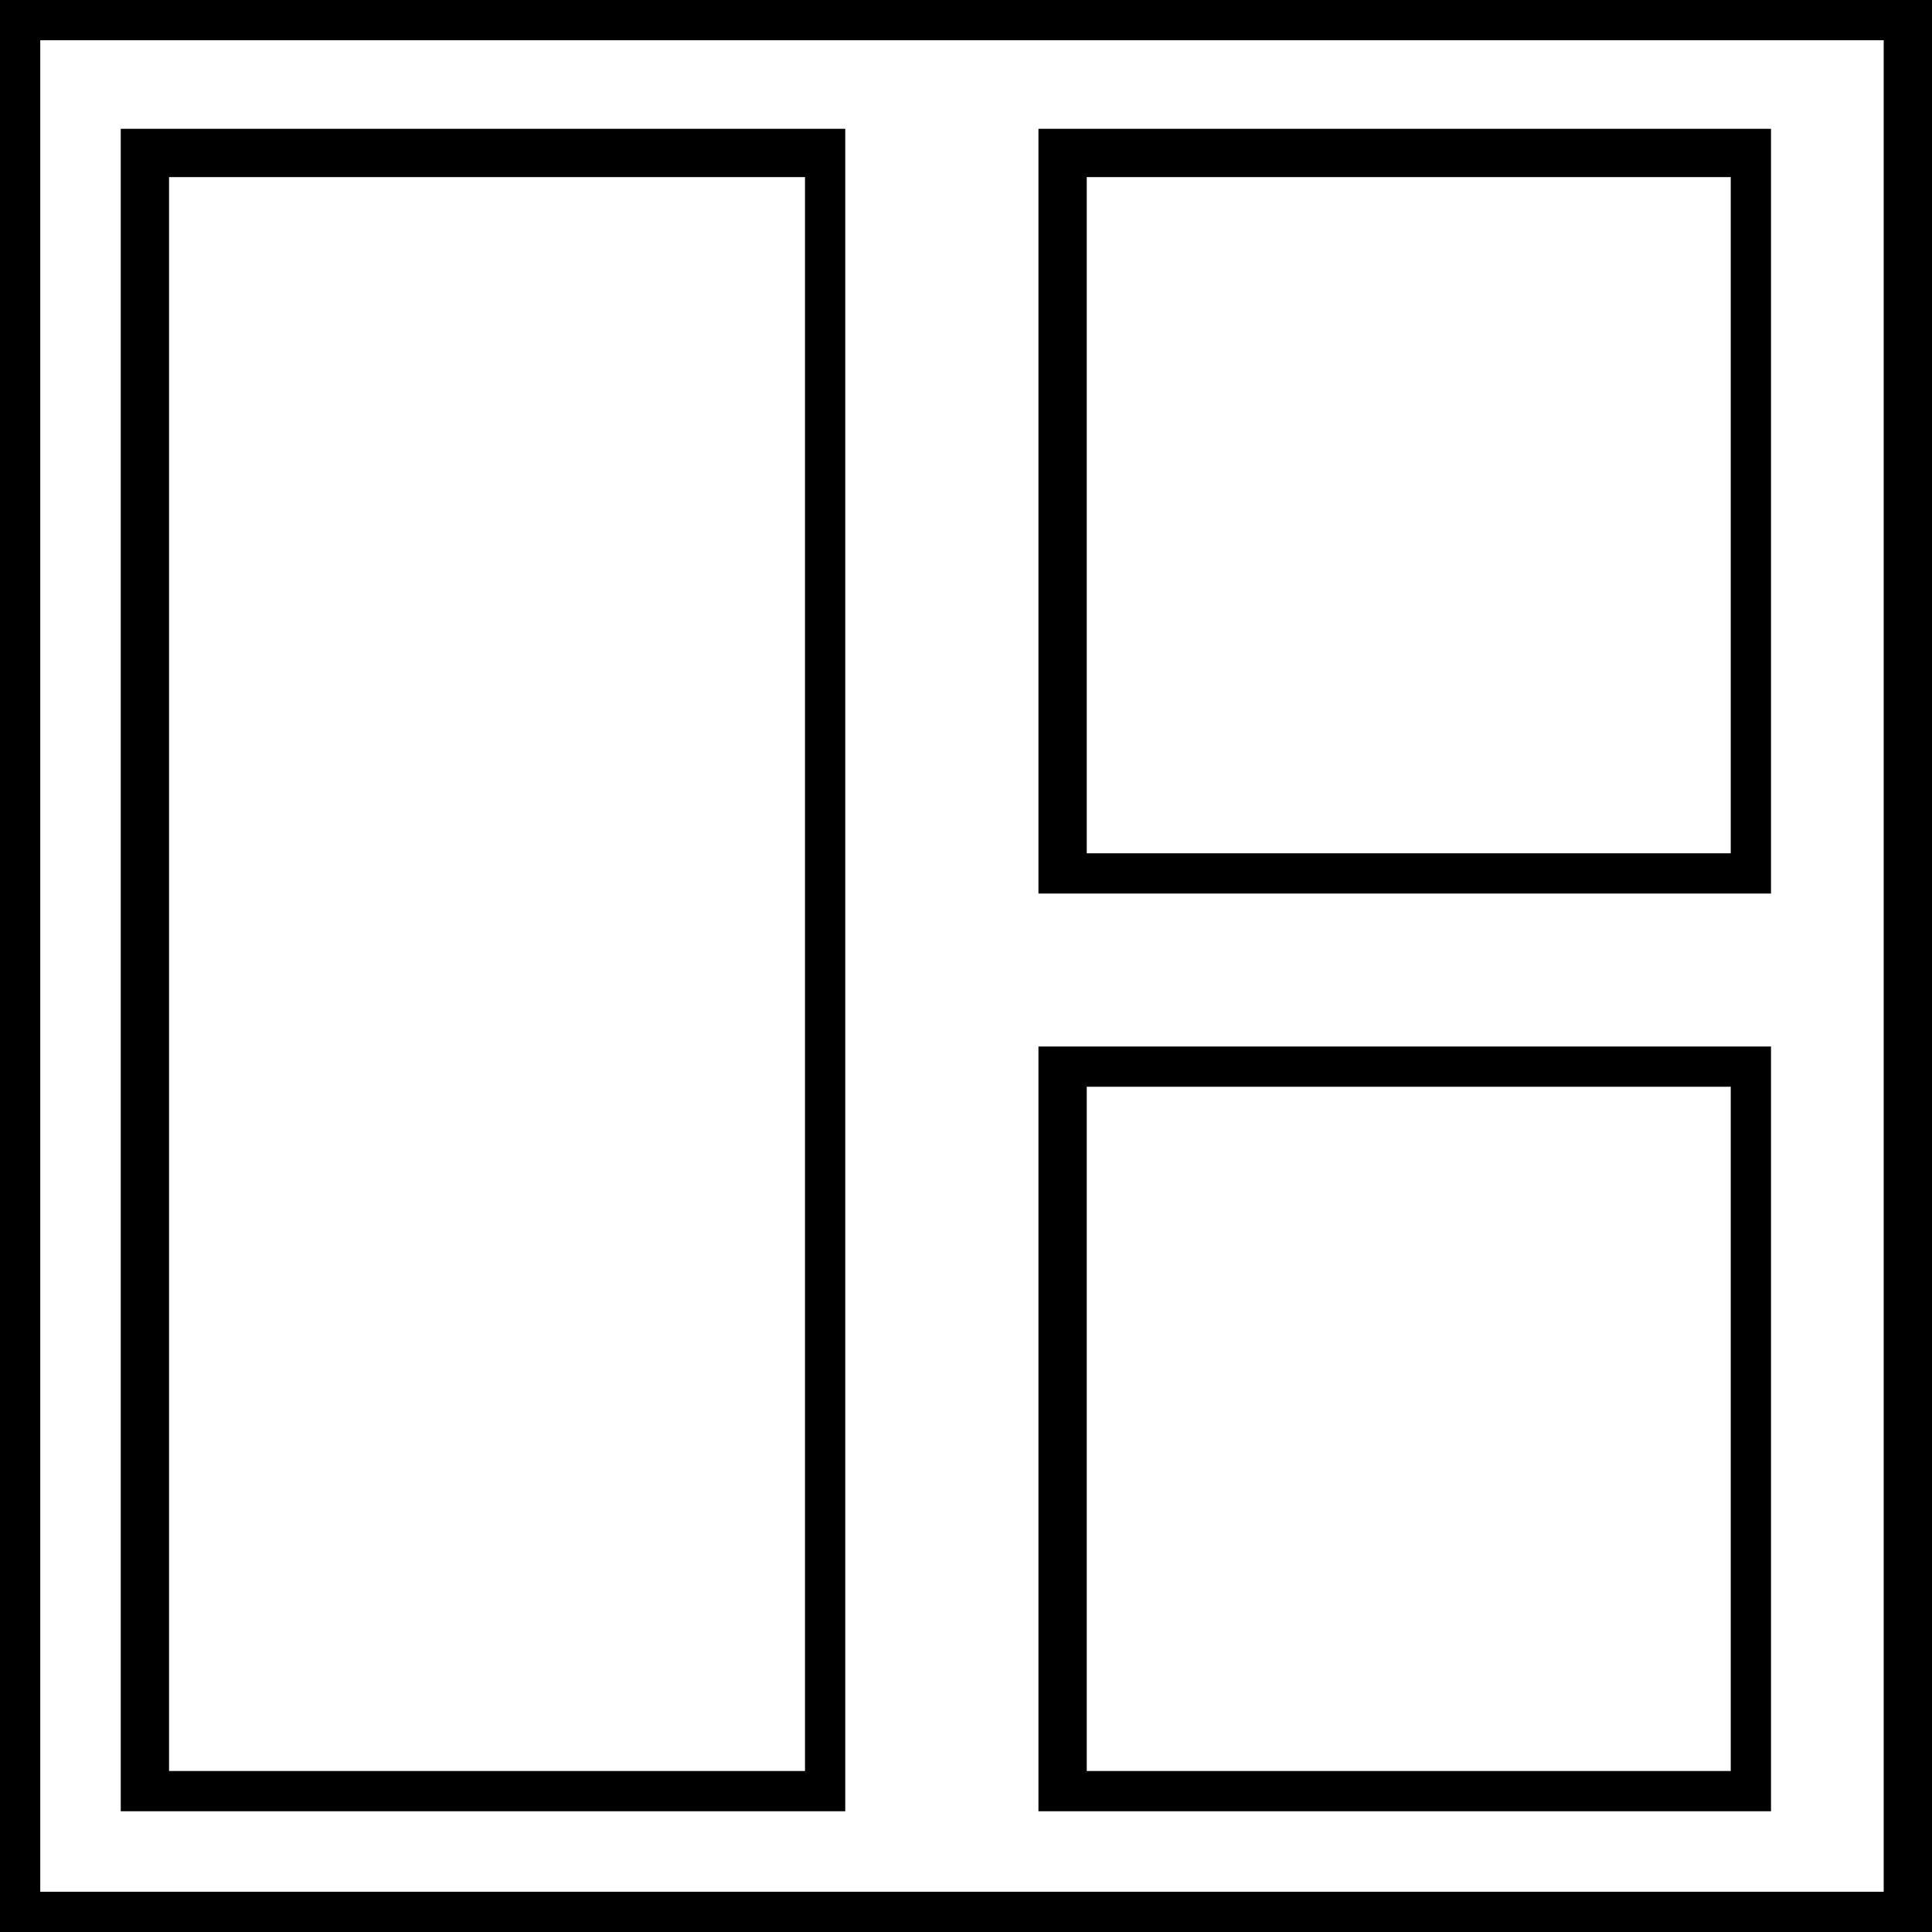
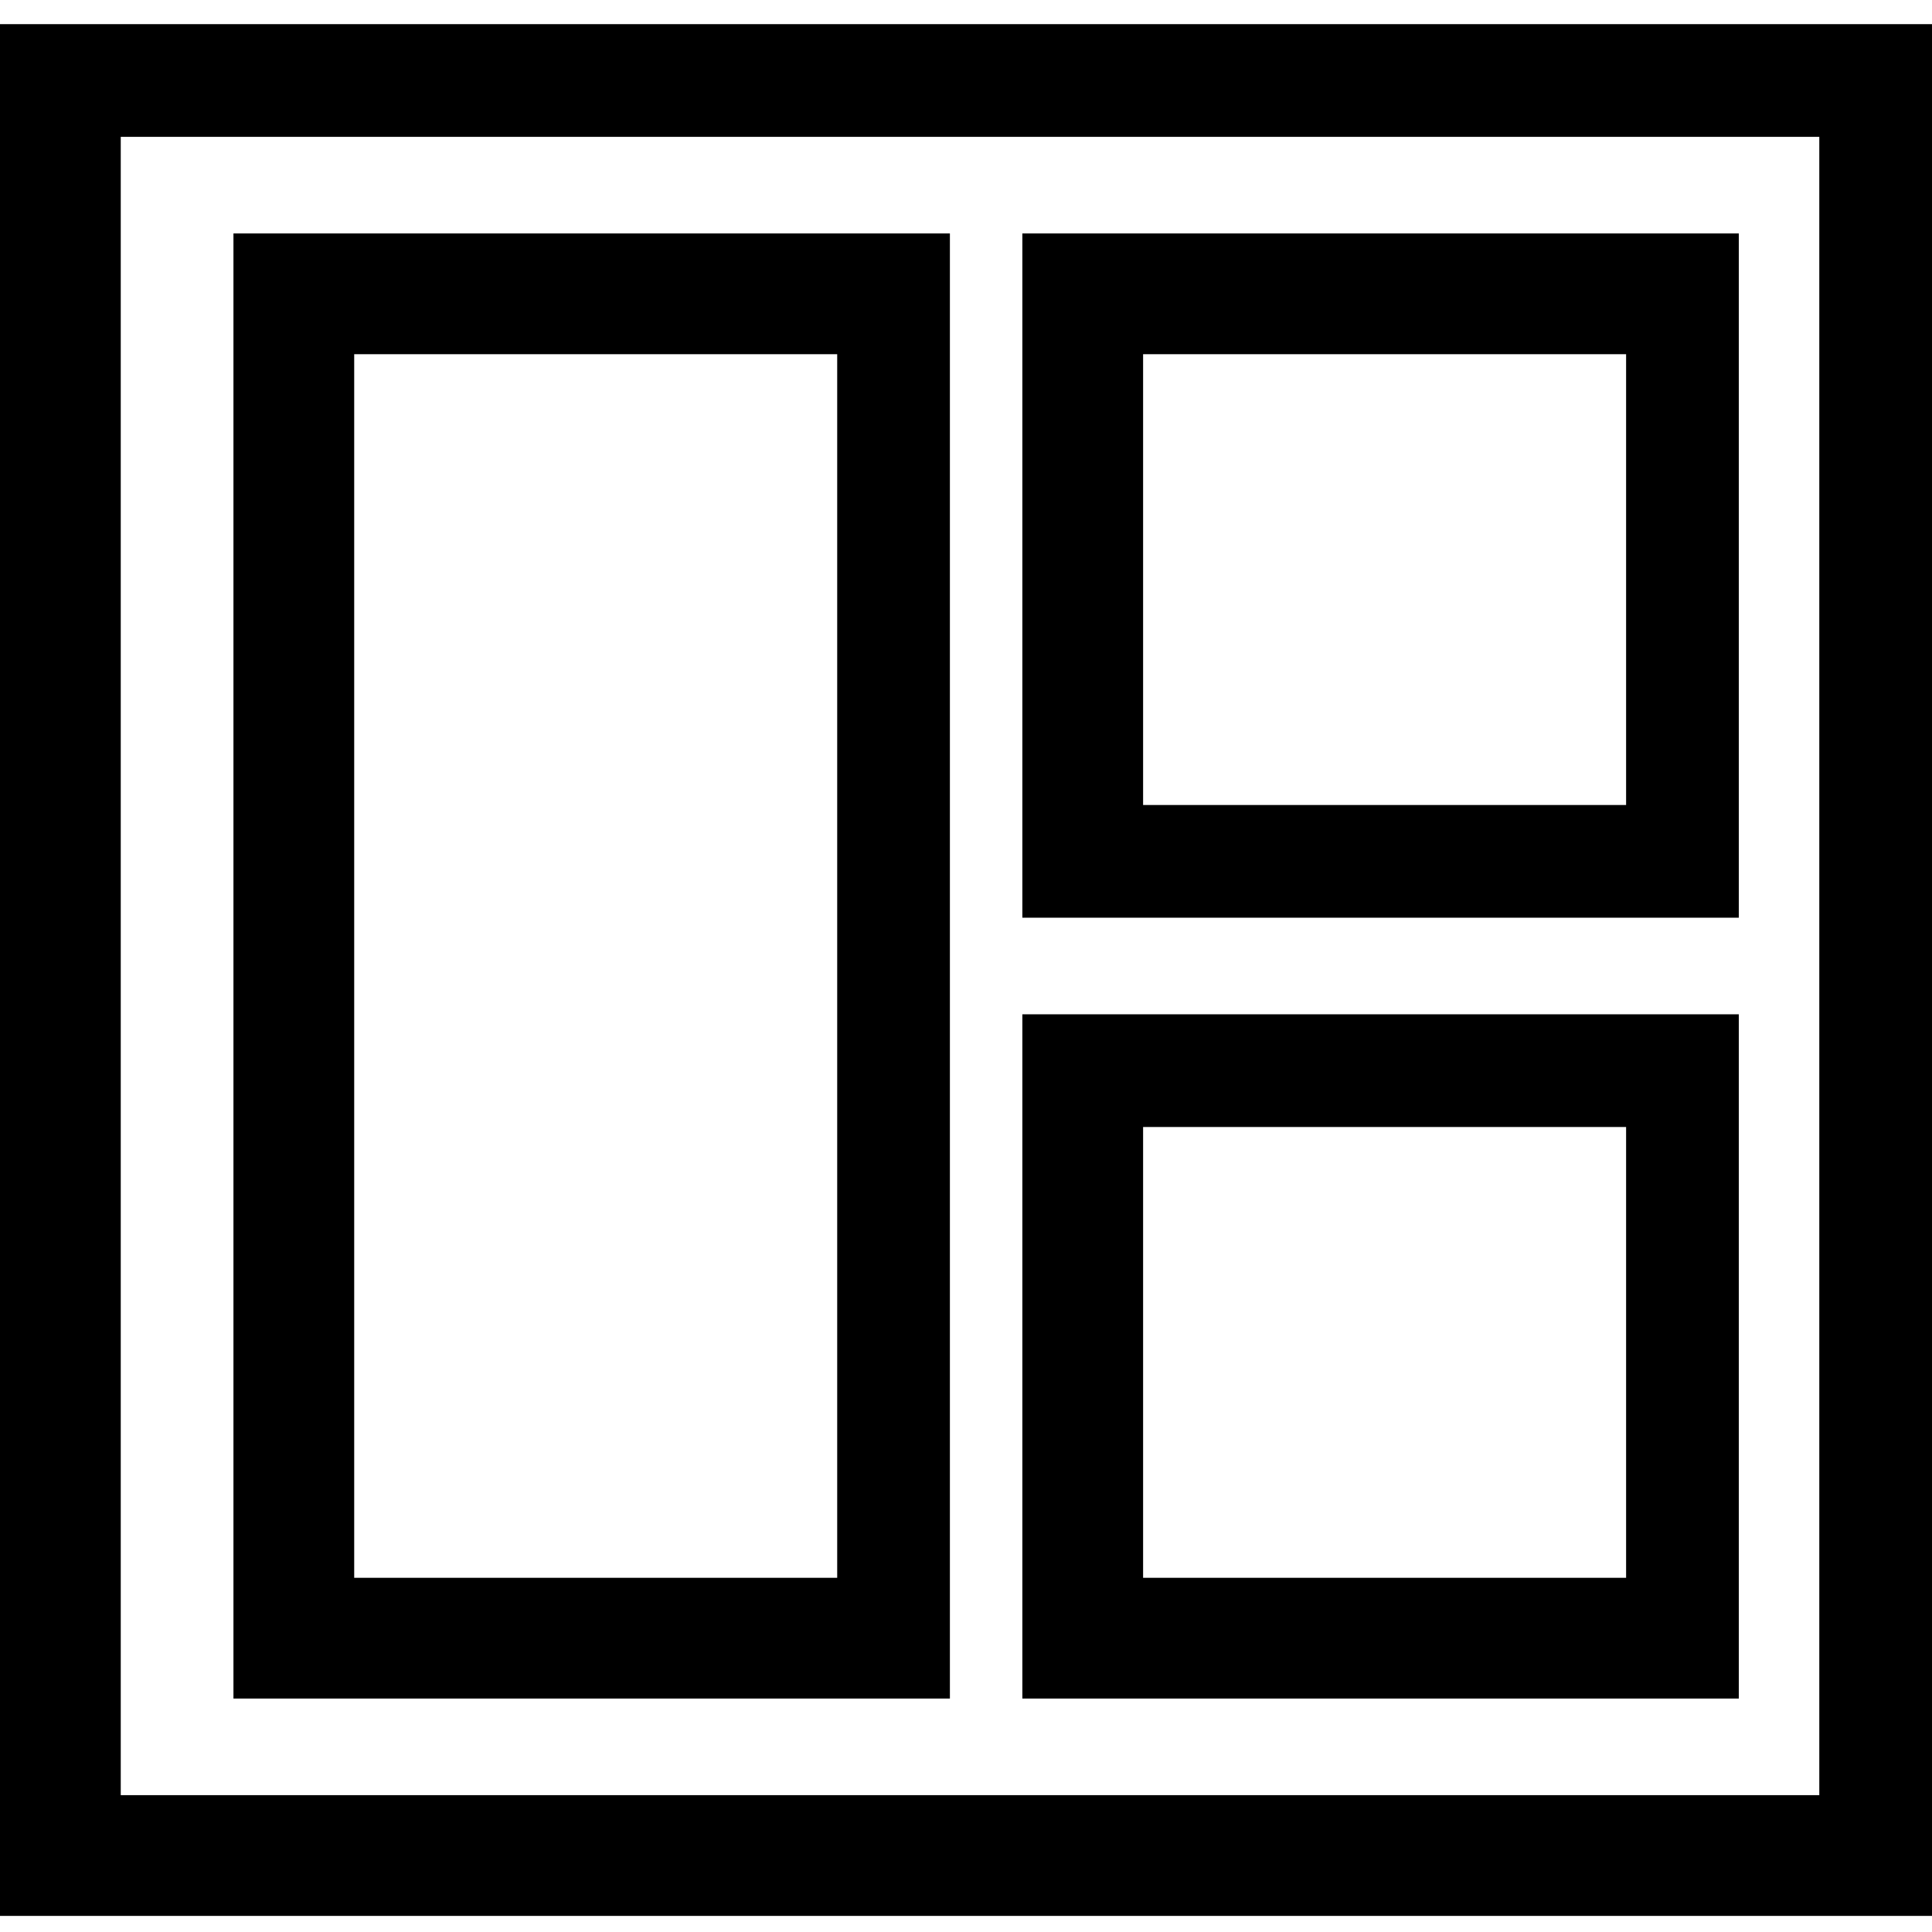
<svg xmlns="http://www.w3.org/2000/svg" version="1.1" id="Layer_1" x="0px" y="0px" viewBox="0 0 24 24" style="enable-background:new 0 0 24 24;" xml:space="preserve">
-   <path d="M0,0v24h24V0H0z M23.5,23.5H0.5V0.5h22.9V23.5z M10.5,1.6h-9v20.9h9V1.6z M10,22H2.1V2.2H10V22z M22,1.6h-9.1v9.5H22V1.6z   M21.5,10.6h-8V2.2h8V10.6z M22,13h-9.1v9.5H22V13z M21.5,22h-8v-8.5h8V22z" />
+   <path d="M21.6,2.9h-8.9v8.5h8.9V2.9z M20.2,10h-6V4.4h6V10z M0,0.3v23.5h24V0.3H0z M22.5,22.3H1.5V1.7h21.1V22.3z M11.8,2.9H2.9  v18.2h8.9V2.9z M10.4,19.6h-6V4.4h6V19.6z M21.6,12.6h-8.9v8.5h8.9V12.6z M20.2,19.6h-6v-5.6h6V19.6z" />
</svg>
